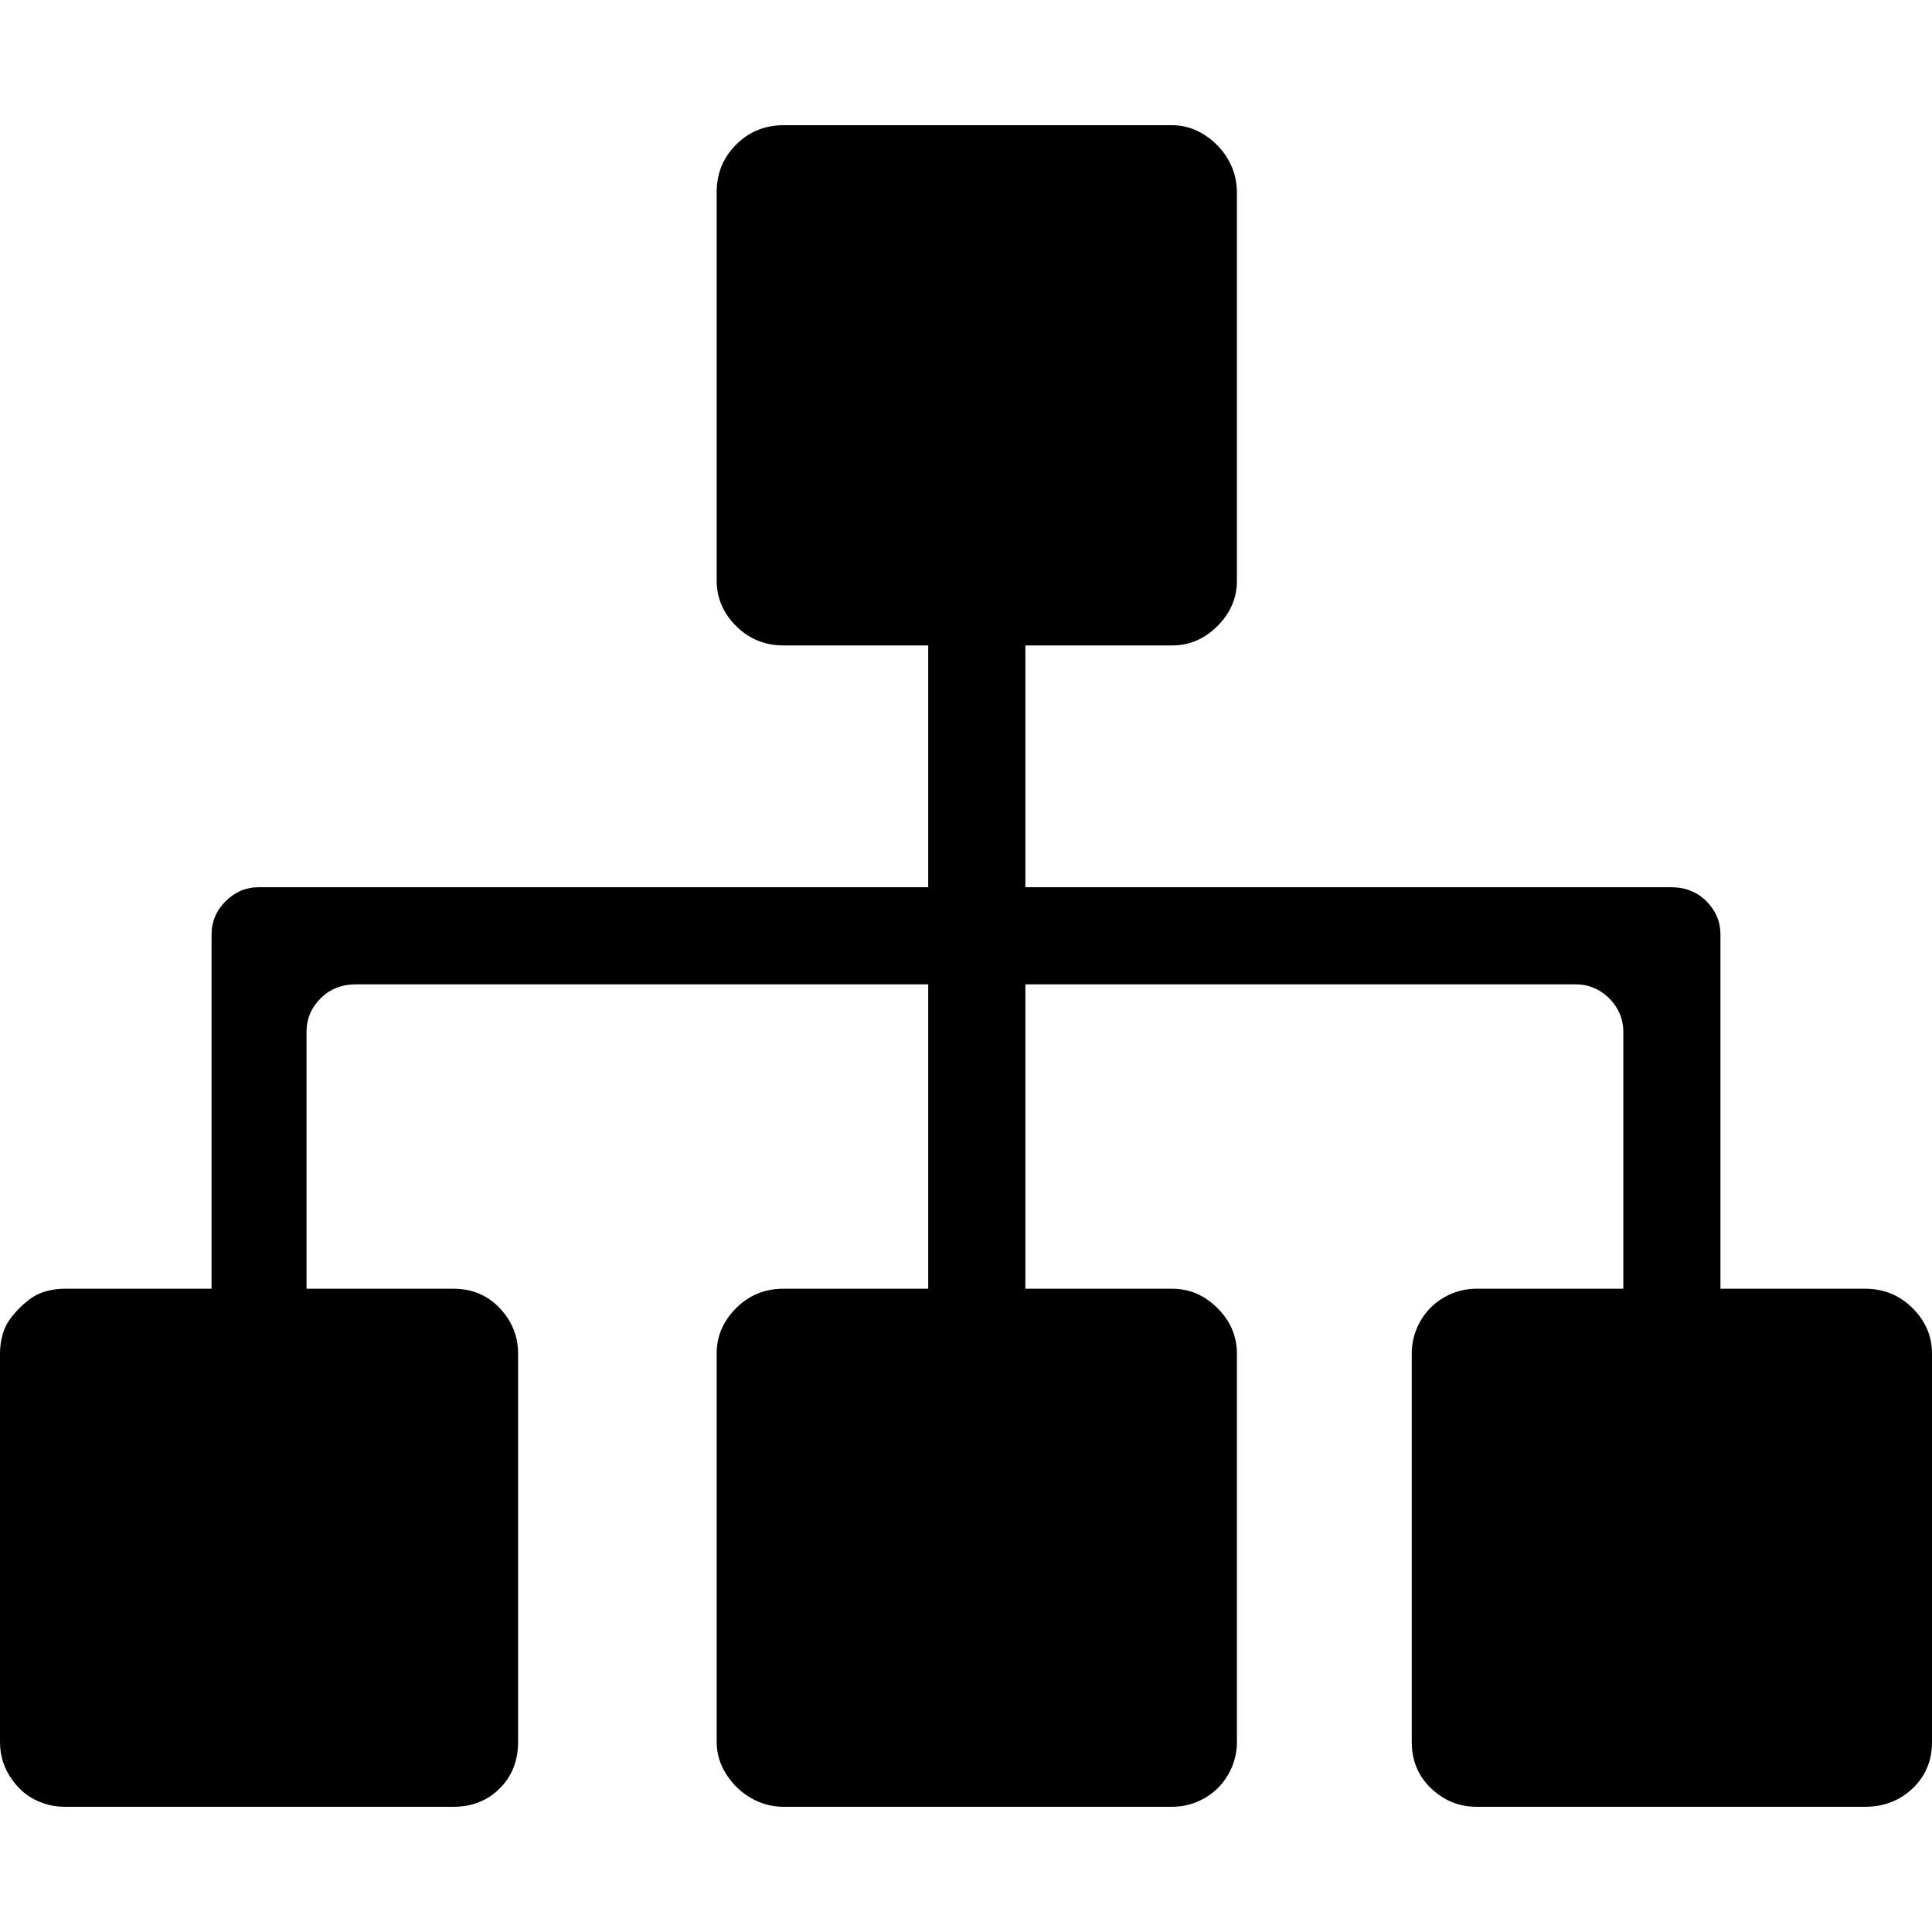
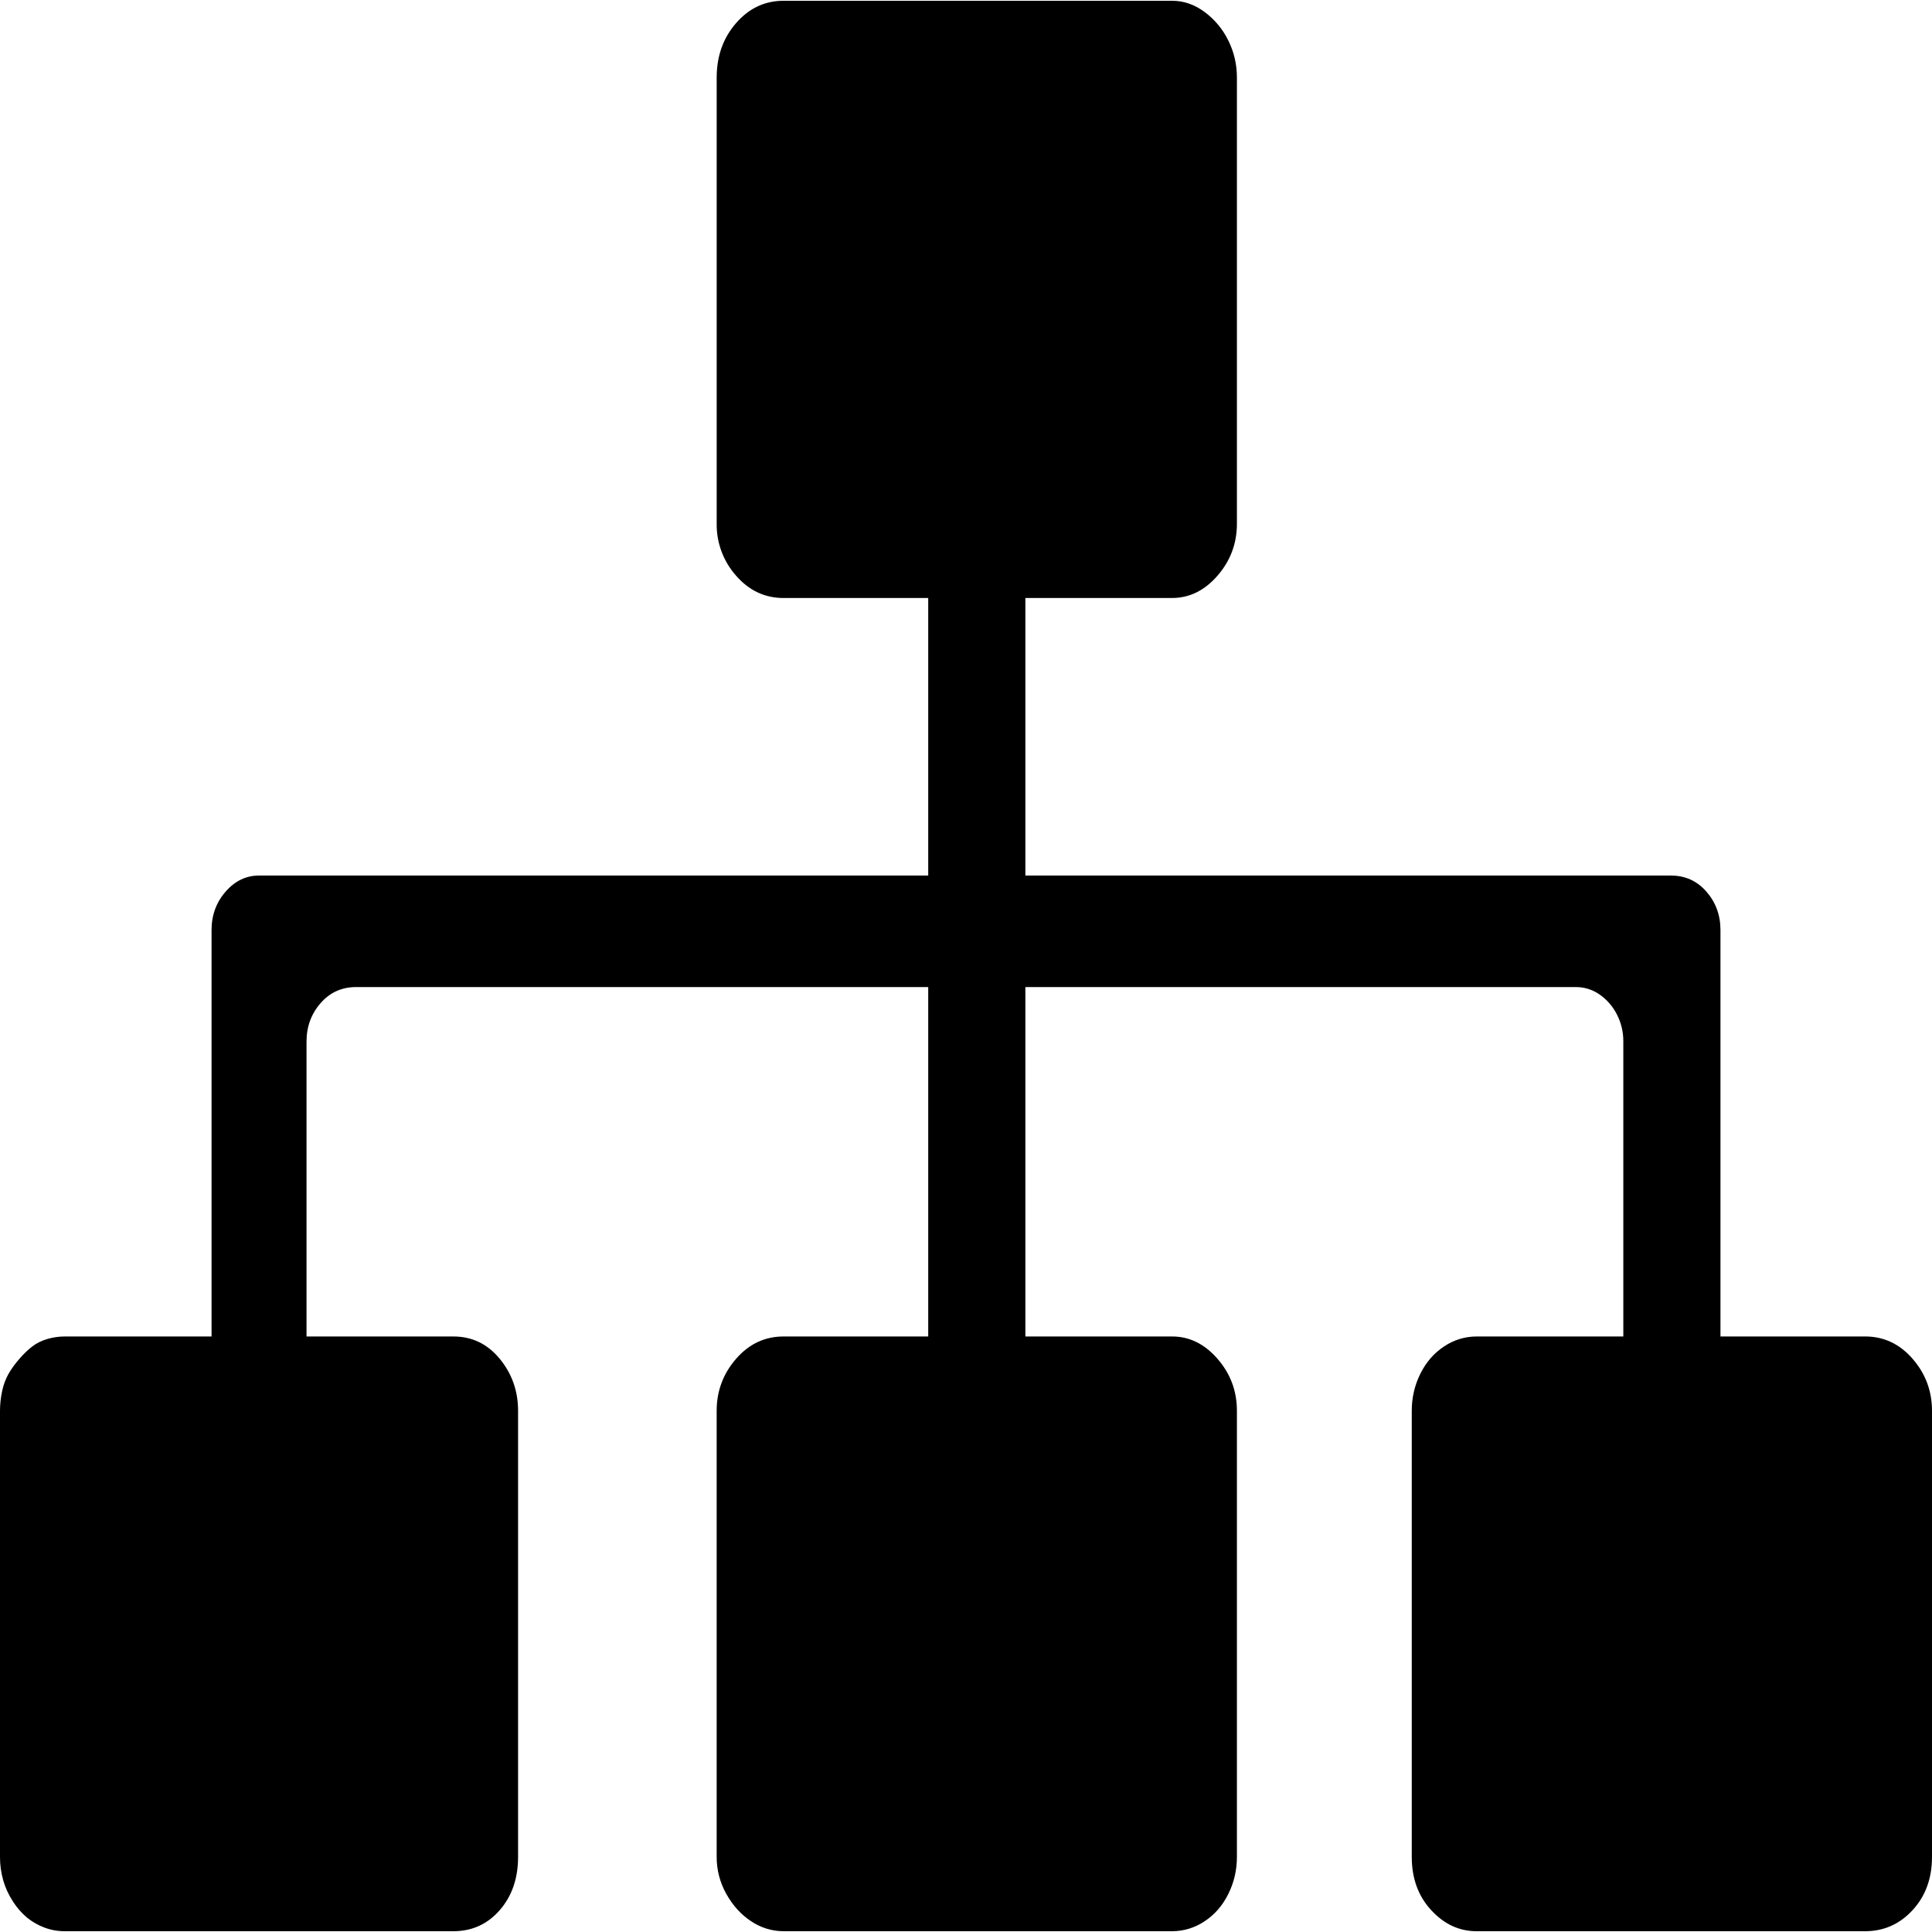
- <svg xmlns="http://www.w3.org/2000/svg" t="1511512690058" class="icon" style="" viewBox="0 0 1024 1024" version="1.1" p-id="3507" width="64" height="64">
-   <defs>
-     <style type="text/css" />
-   </defs>
-   <path d="M1013.703 693.345c6.865 6.865 10.297 14.874 10.297 24.027l0 205.944c0 9.916-3.432 18.115-10.297 24.599-6.865 6.483-15.255 9.725-25.171 9.725L782.588 957.64c-9.153 0-17.162-3.242-24.027-9.725-6.865-6.483-10.297-14.683-10.297-24.599L748.264 717.372c0-6.102 1.526-11.823 4.577-17.162s7.246-9.534 12.586-12.586 11.06-4.577 17.162-4.577l77.801 0L860.39 546.896c0-4.577-1.144-8.772-3.432-12.586s-5.339-6.865-9.153-9.153-8.009-3.432-12.585-3.432L543.464 521.725l0 161.323 77.801 0c9.153 0 17.162 3.432 24.027 10.297s10.297 14.874 10.297 24.027l0 205.944c0 6.102-1.526 11.823-4.577 17.162s-7.246 9.534-12.585 12.585-11.06 4.577-17.162 4.577L415.321 957.64c-6.102 0-11.823-1.526-17.162-4.577s-9.725-7.246-13.158-12.585-5.149-11.06-5.149-17.162L379.852 717.372c0-9.153 3.432-17.162 10.297-24.027s15.255-10.297 25.171-10.297l76.657 0L491.977 521.725 188.782 521.725c-7.628 0-13.92 2.479-18.878 7.437-4.958 4.958-7.437 10.869-7.437 17.734l0 136.152 77.801 0c9.916 0 18.115 3.432 24.599 10.297s9.725 14.874 9.725 24.027l0 205.944c0 9.916-3.242 18.115-9.725 24.599-6.483 6.483-14.683 9.725-24.599 9.725L34.324 957.64c-3.814 0-7.437-0.572-10.869-1.716-3.432-1.144-6.483-2.67-9.153-4.577-2.67-1.907-5.149-4.386-7.437-7.437-2.288-3.051-4.004-6.293-5.149-9.725C0.572 930.753 0 927.13 0 923.316L0 717.372c0-3.051 0.381-6.102 1.144-9.153s1.907-5.721 3.432-8.009 3.432-4.577 5.721-6.865 4.577-4.195 6.865-5.721 4.958-2.67 8.009-3.432 6.102-1.144 9.153-1.144l77.801 0L112.125 495.41c0-6.865 2.479-12.776 7.437-17.734s10.869-7.437 17.734-7.437l354.682 0L491.978 342.096l-76.657 0c-9.916 0-18.306-3.432-25.171-10.297s-10.297-14.874-10.297-24.027L379.853 101.828c0-9.916 3.432-18.306 10.297-25.171s15.255-10.297 25.171-10.297l205.944 0c6.102 0 11.823 1.716 17.162 5.149 5.339 3.432 9.534 7.818 12.585 13.158 3.051 5.339 4.577 11.06 4.577 17.162l0 205.944c0 9.153-3.432 17.162-10.297 24.027s-14.874 10.297-24.027 10.297l-77.801 0 0 128.143L885.56 470.24c7.628 0 13.92 2.479 18.878 7.437s7.437 10.869 7.437 17.734l0 187.638 76.657 0C998.448 683.048 1006.838 686.48 1013.703 693.345z" p-id="3508" />
+ <svg xmlns="http://www.w3.org/2000/svg" width="128" height="128">
+   <path d="M126.713 90.023c.858.985 1.287 2.134 1.287 3.447v29.553c0 1.423-.429 2.6-1.287 3.53-.858.93-1.907 1.395-3.146 1.395H97.824c-1.145 0-2.146-.465-3.004-1.395-.858-.93-1.287-2.107-1.287-3.53V93.47c0-.875.19-1.696.572-2.462.382-.766.906-1.368 1.573-1.806a3.84 3.84 0 0 1 2.146-.657h9.725V69.007a3.84 3.84 0 0 0-.43-1.806 3.569 3.569 0 0 0-1.143-1.313 2.714 2.714 0 0 0-1.573-.492h-36.47v23.149h9.725c1.144 0 2.145.492 3.004 1.478.858.985 1.287 2.134 1.287 3.447v29.553c0 .876-.191 1.696-.573 2.463-.38.766-.905 1.368-1.573 1.806a3.84 3.84 0 0 1-2.145.656H51.915a3.84 3.84 0 0 1-2.145-.656c-.668-.438-1.216-1.04-1.645-1.806a4.96 4.96 0 0 1-.644-2.463V93.47c0-1.313.43-2.462 1.288-3.447.858-.986 1.907-1.478 3.146-1.478h9.582v-23.15h-37.9c-.953 0-1.74.356-2.359 1.068-.62.711-.93 1.56-.93 2.544v19.538h9.726c1.239 0 2.264.492 3.074 1.478.81.985 1.216 2.134 1.216 3.447v29.553c0 1.423-.405 2.6-1.216 3.53-.81.93-1.835 1.395-3.074 1.395H4.29c-.476 0-.93-.082-1.358-.246a4.1 4.1 0 0 1-1.144-.657 4.658 4.658 0 0 1-.93-1.067 5.186 5.186 0 0 1-.643-1.395 5.566 5.566 0 0 1-.215-1.56V93.47c0-.437.048-.875.143-1.313a3.95 3.95 0 0 1 .429-1.15c.19-.328.429-.656.715-.984.286-.329.572-.602.858-.821.286-.22.62-.383 1.001-.493.382-.11.763-.164 1.144-.164h9.726V61.619c0-.985.31-1.833.93-2.544.619-.712 1.358-1.068 2.216-1.068h44.335V39.62h-9.582c-1.24 0-2.288-.492-3.146-1.477a5.09 5.09 0 0 1-1.287-3.448V5.14c0-1.423.429-2.627 1.287-3.612.858-.985 1.907-1.477 3.146-1.477h25.743c.763 0 1.478.246 2.145.739a5.17 5.17 0 0 1 1.573 1.888c.382.766.573 1.587.573 2.462v29.553c0 1.313-.43 2.463-1.287 3.448-.859.985-1.86 1.477-3.004 1.477h-9.725v18.389h42.762c.954 0 1.74.355 2.36 1.067.62.711.93 1.56.93 2.545v26.925h9.582c1.239 0 2.288.492 3.146 1.478z" />
</svg>
